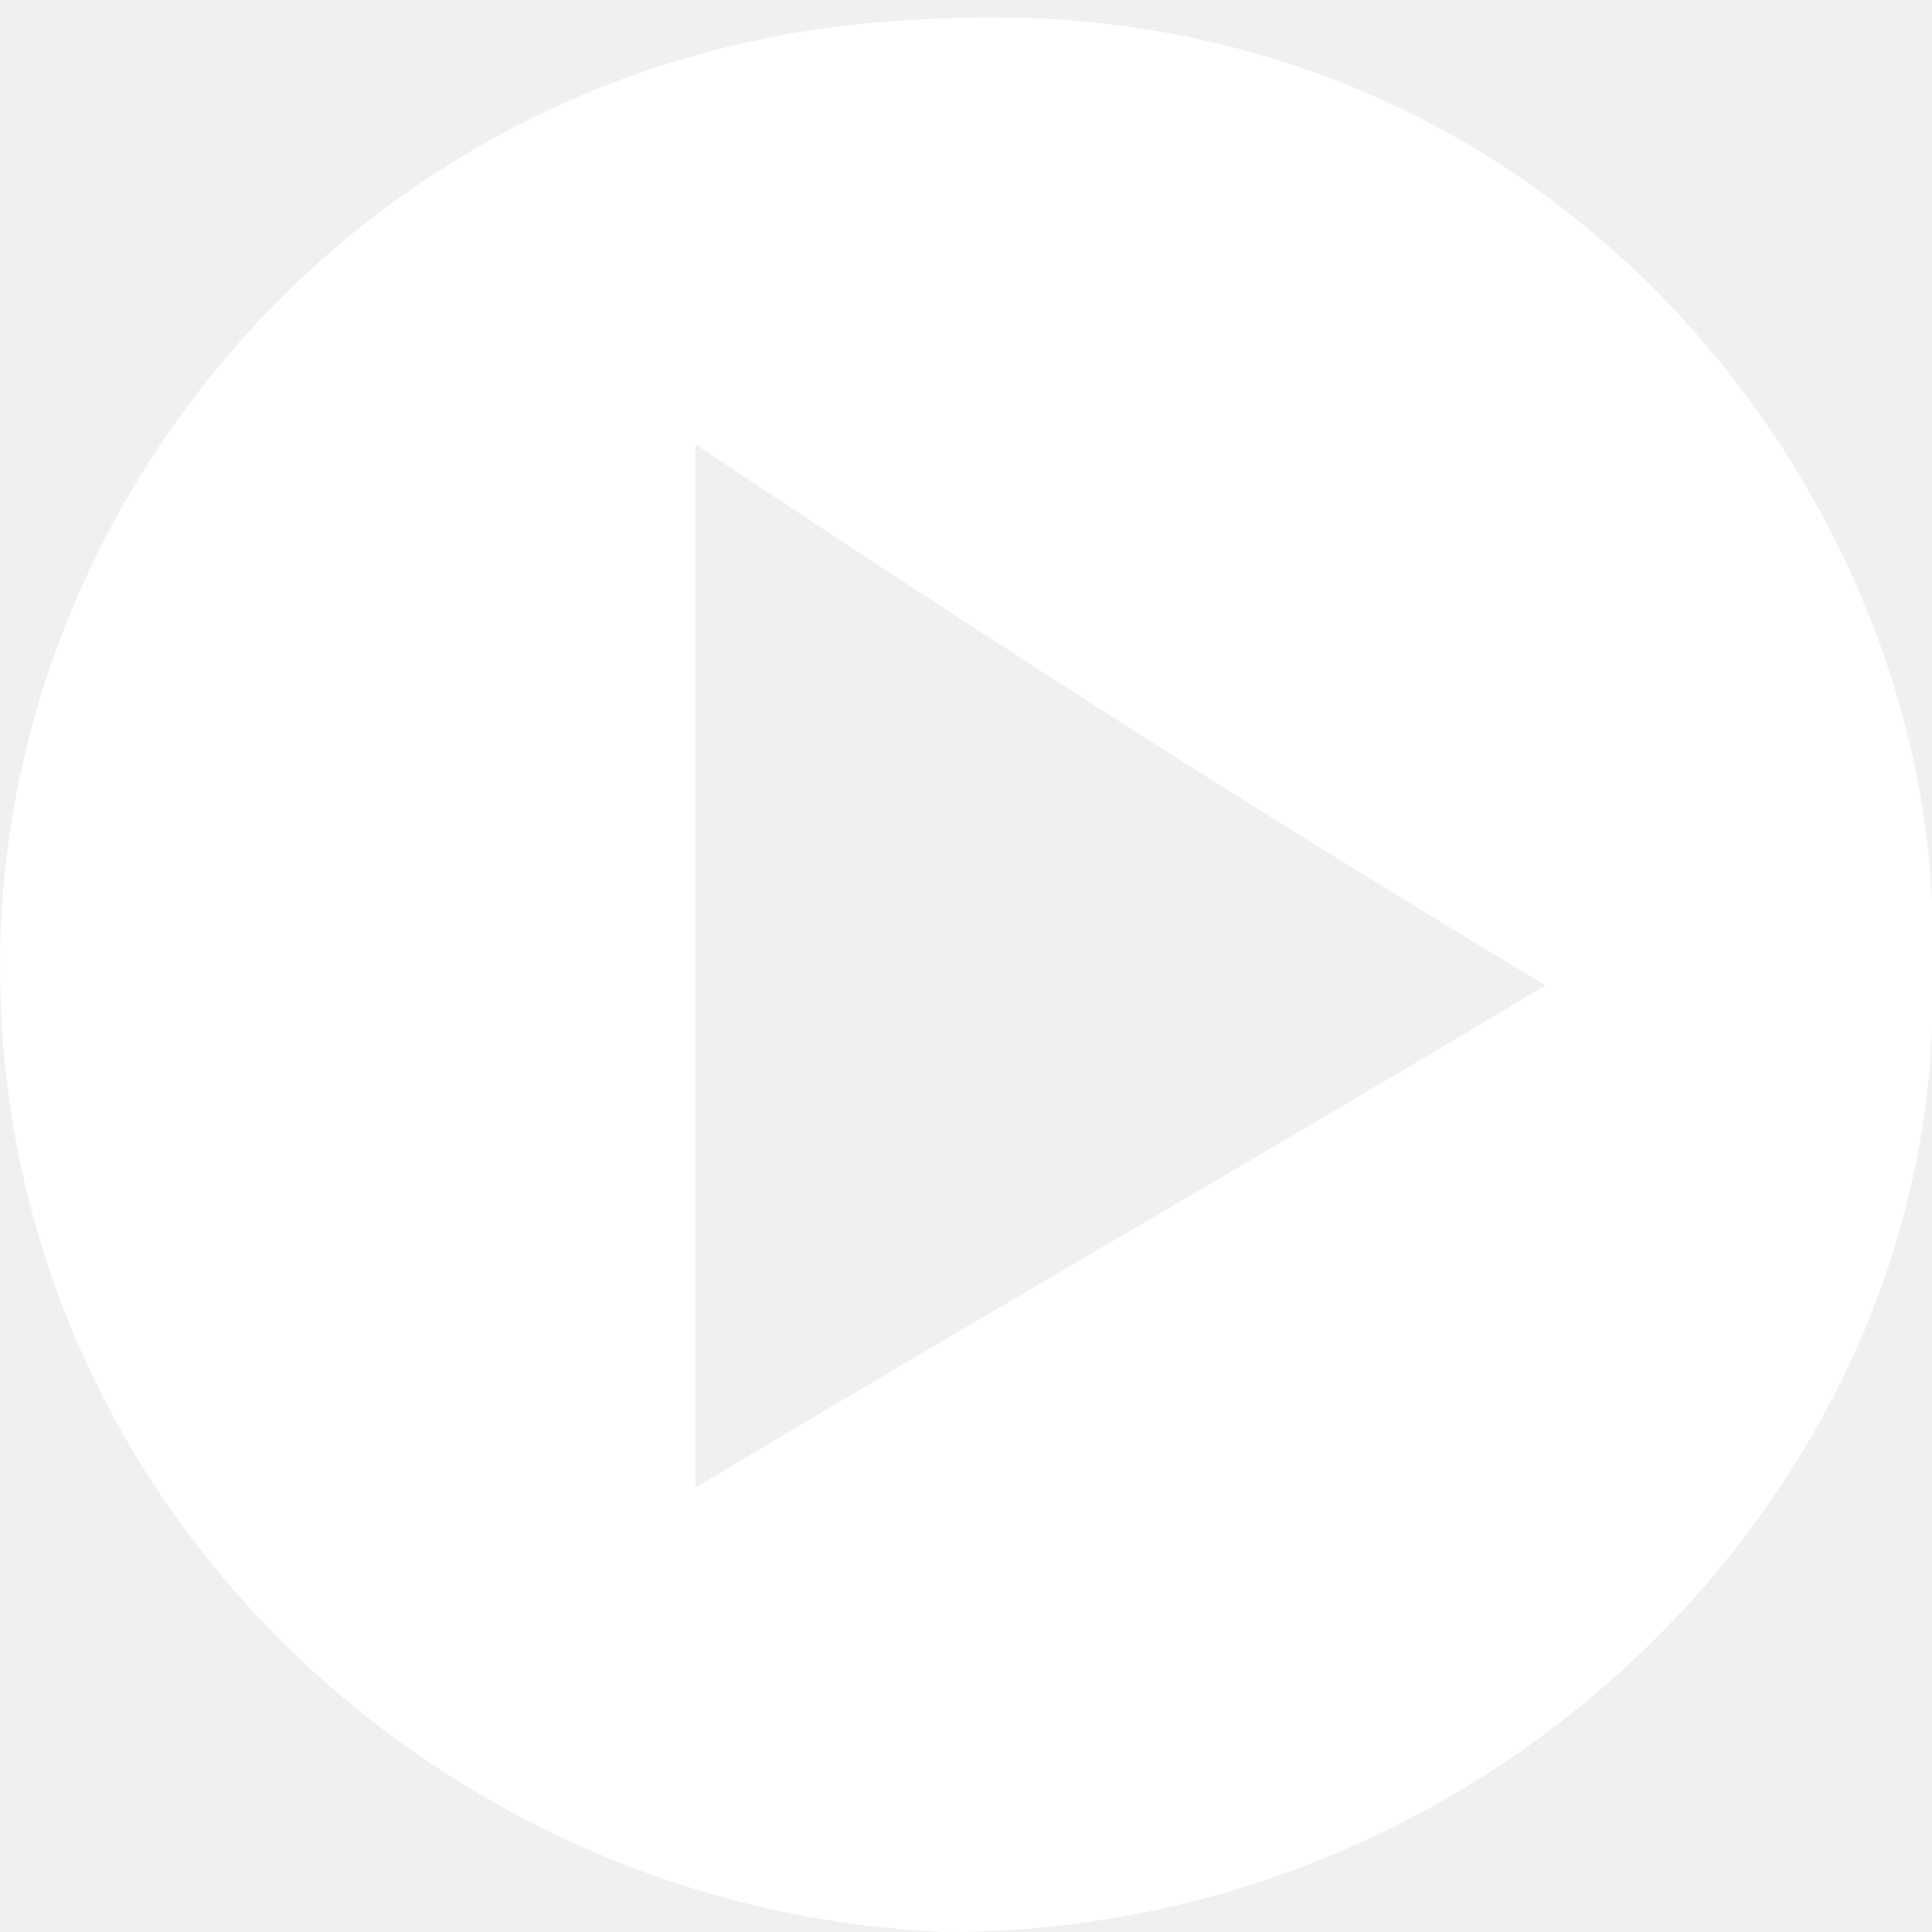
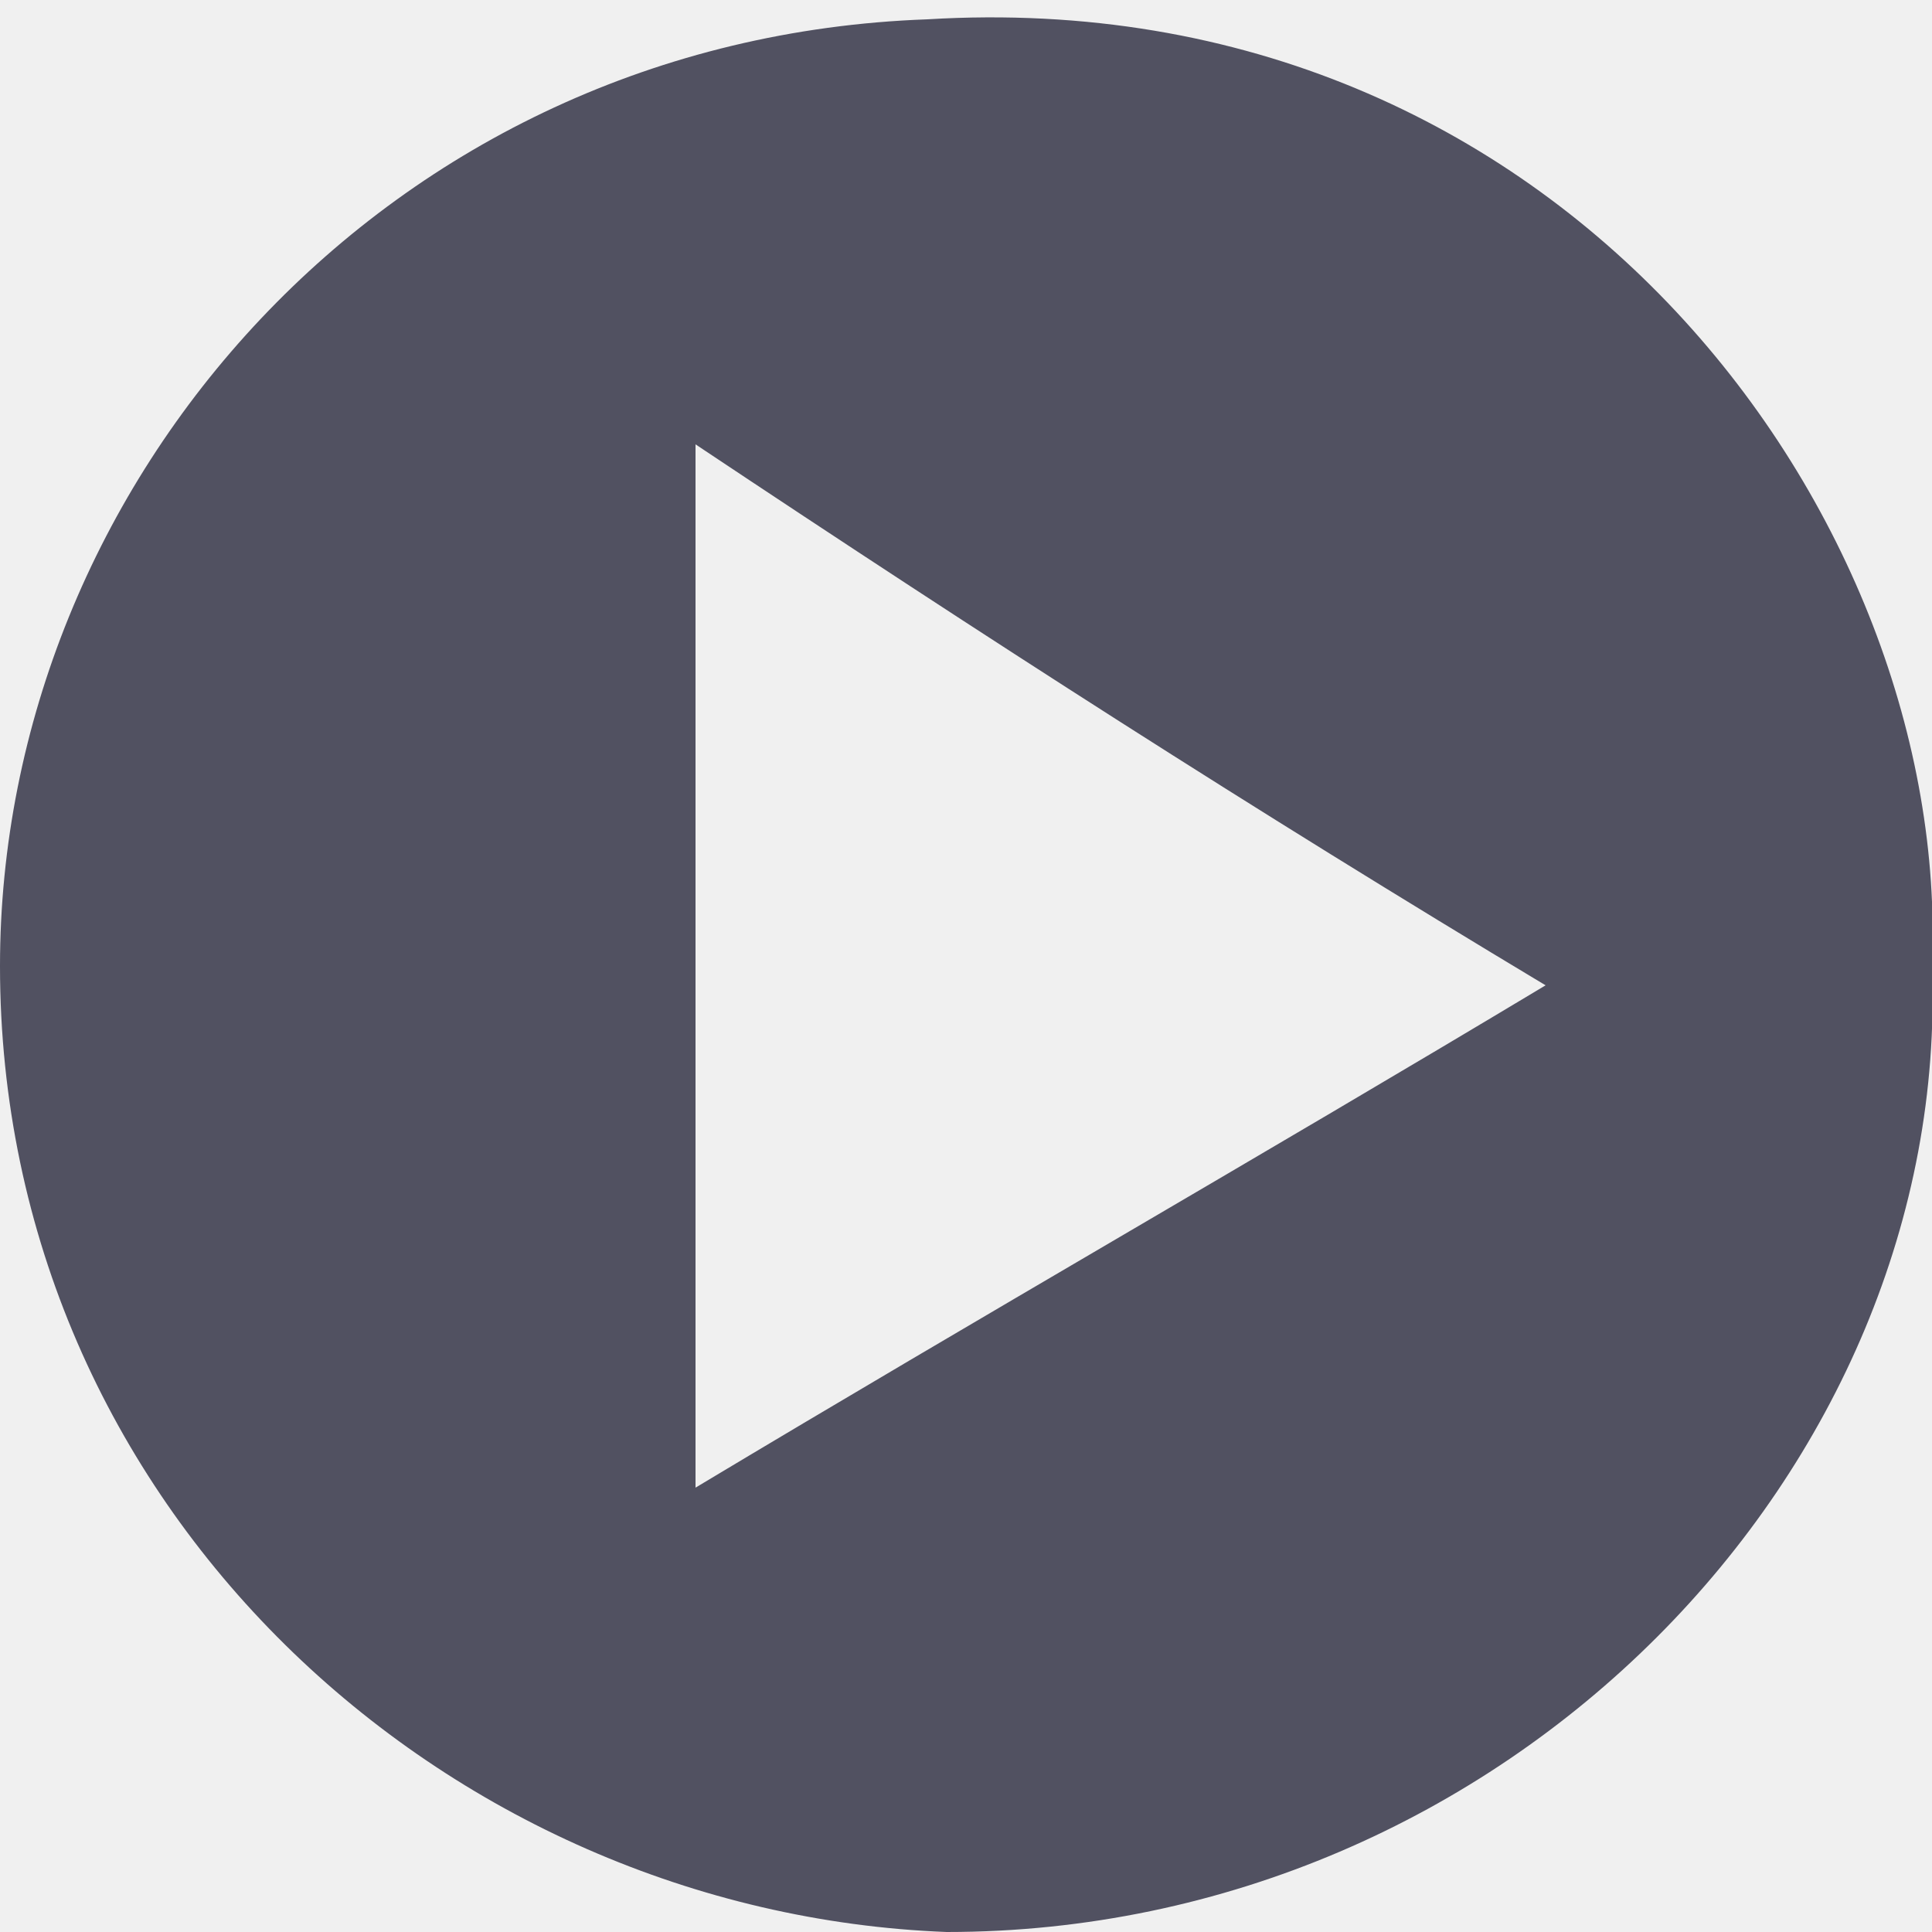
<svg xmlns="http://www.w3.org/2000/svg" version="1.1" id="Layer_1" x="0px" y="0px" viewBox="0 0 10 10" style="enable-background:new 0 0 10 10;" xml:space="preserve">
  <style type="text/css">
	.st0{fill:none;}
- 	.st1{fill:#FFFFFF;}
+ 	.st1{fill:#515161;}
</style>
  <g>
    <path class="st0" d="M3.6,7.7C5.1,6.8,6.5,6,8,5.1C6.5,4.2,5.1,3.3,3.6,2.4C3.6,4.2,3.6,5.9,3.6,7.7z M3.7,2.7   C5,3.5,6.3,4.2,7.6,5.1C6.3,5.9,5.1,6.6,3.7,7.5C3.7,5.8,3.7,4.3,3.7,2.7z" />
-     <path class="st1" d="M4.8,0.1C2,0.2,0,2.5,0,5C0,7.8,2.3,9.9,4.9,10C7.8,10,10.1,7.6,10,5C10.1,2.7,8.1-0.1,4.8,0.1z M3.6,7.7   c0-1.8,0-3.5,0-5.4C5.1,3.3,6.5,4.2,8,5.1C6.5,6,5.1,6.8,3.6,7.7z" />
+     <path class="st1" d="M4.8,0.1C2,0.2,0,2.5,0,5c0,2.8,2.3,4.9,4.9,5c2.9,0,5.2-2.4,5.1-5C10.1,2.7,8.1-0.1,4.8,0.1z M3.6,7.7   c0-1.8,0-3.5,0-5.4c1.5,1,2.9,1.9,4.4,2.8C6.5,6,5.1,6.8,3.6,7.7z" />
  </g>
</svg>
